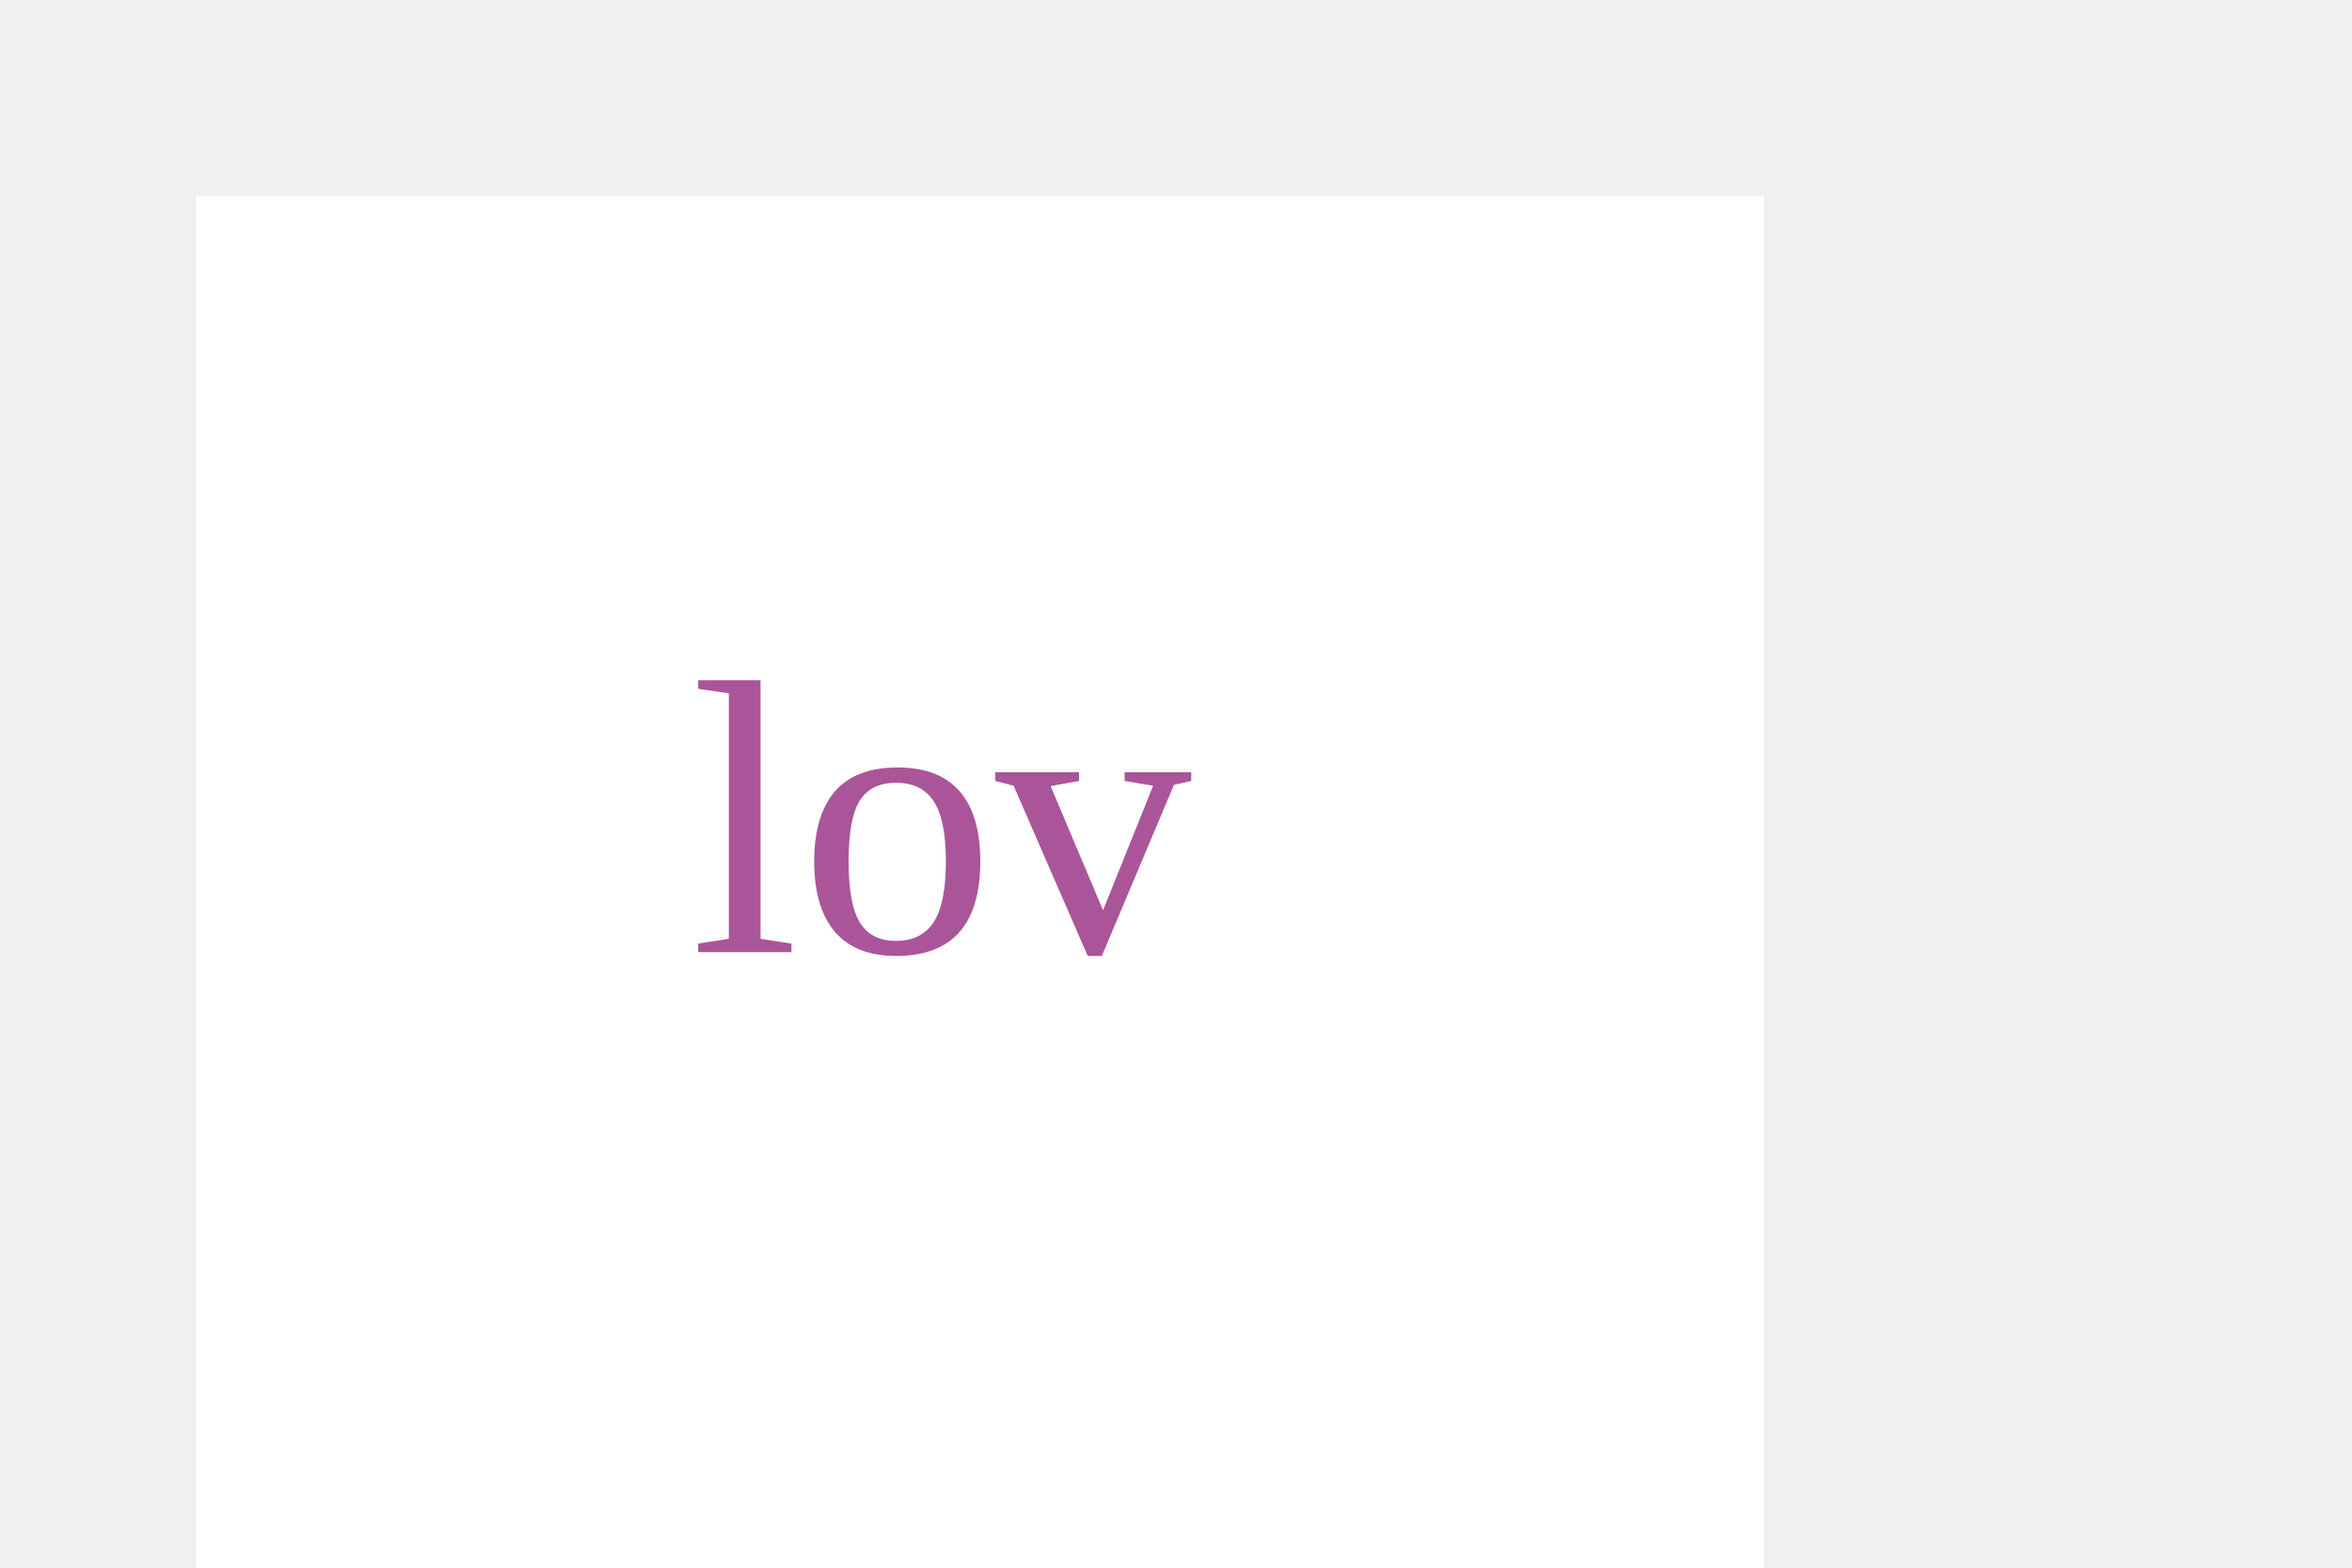
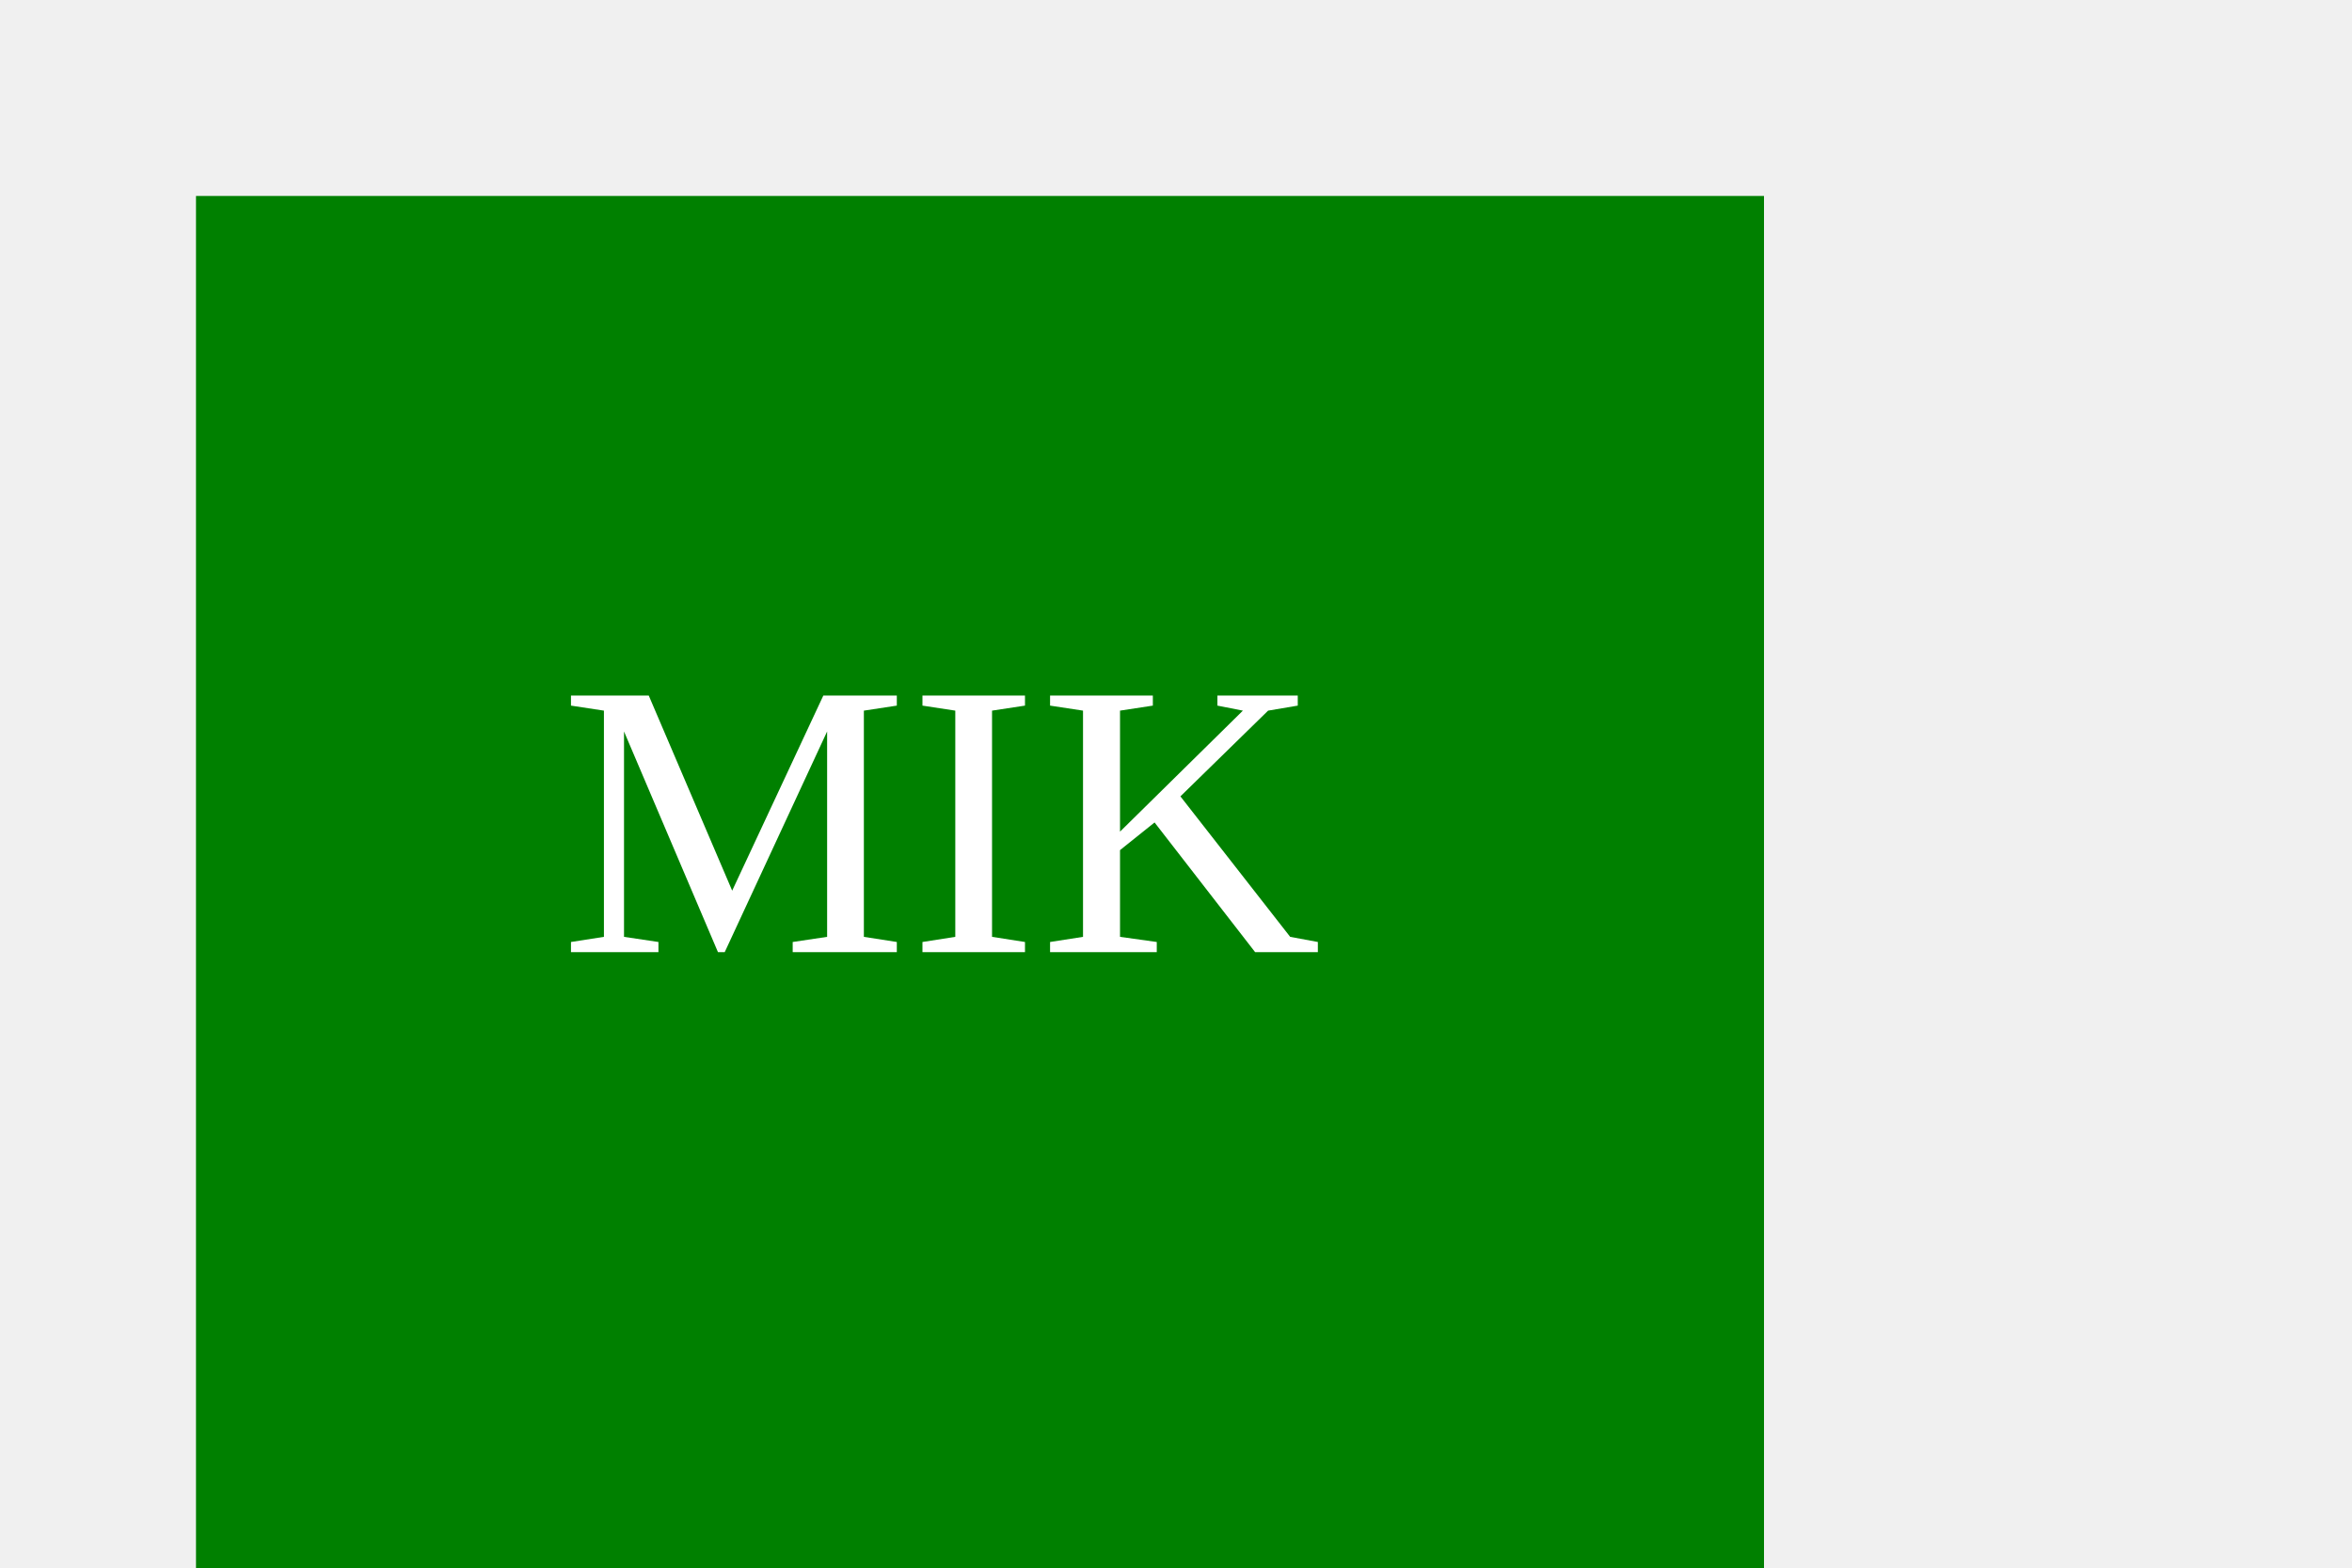
<svg xmlns="http://www.w3.org/2000/svg" version="1.1" width="300" height="200">
-   <rect x="25" y="25" width="200" height="200" fill="#fff" />
-   <text x="40%" y="55%" font-size="50" dominant-baseline="middle" text-anchor="middle" fill="#a59">lov</text>
+   <rect x="25" y="25" width="200" height="200" fill="green" />
+   <text x="40%" y="55%" font-size="50" dominant-baseline="middle" text-anchor="middle" fill="white">MIK</text>
</svg>
